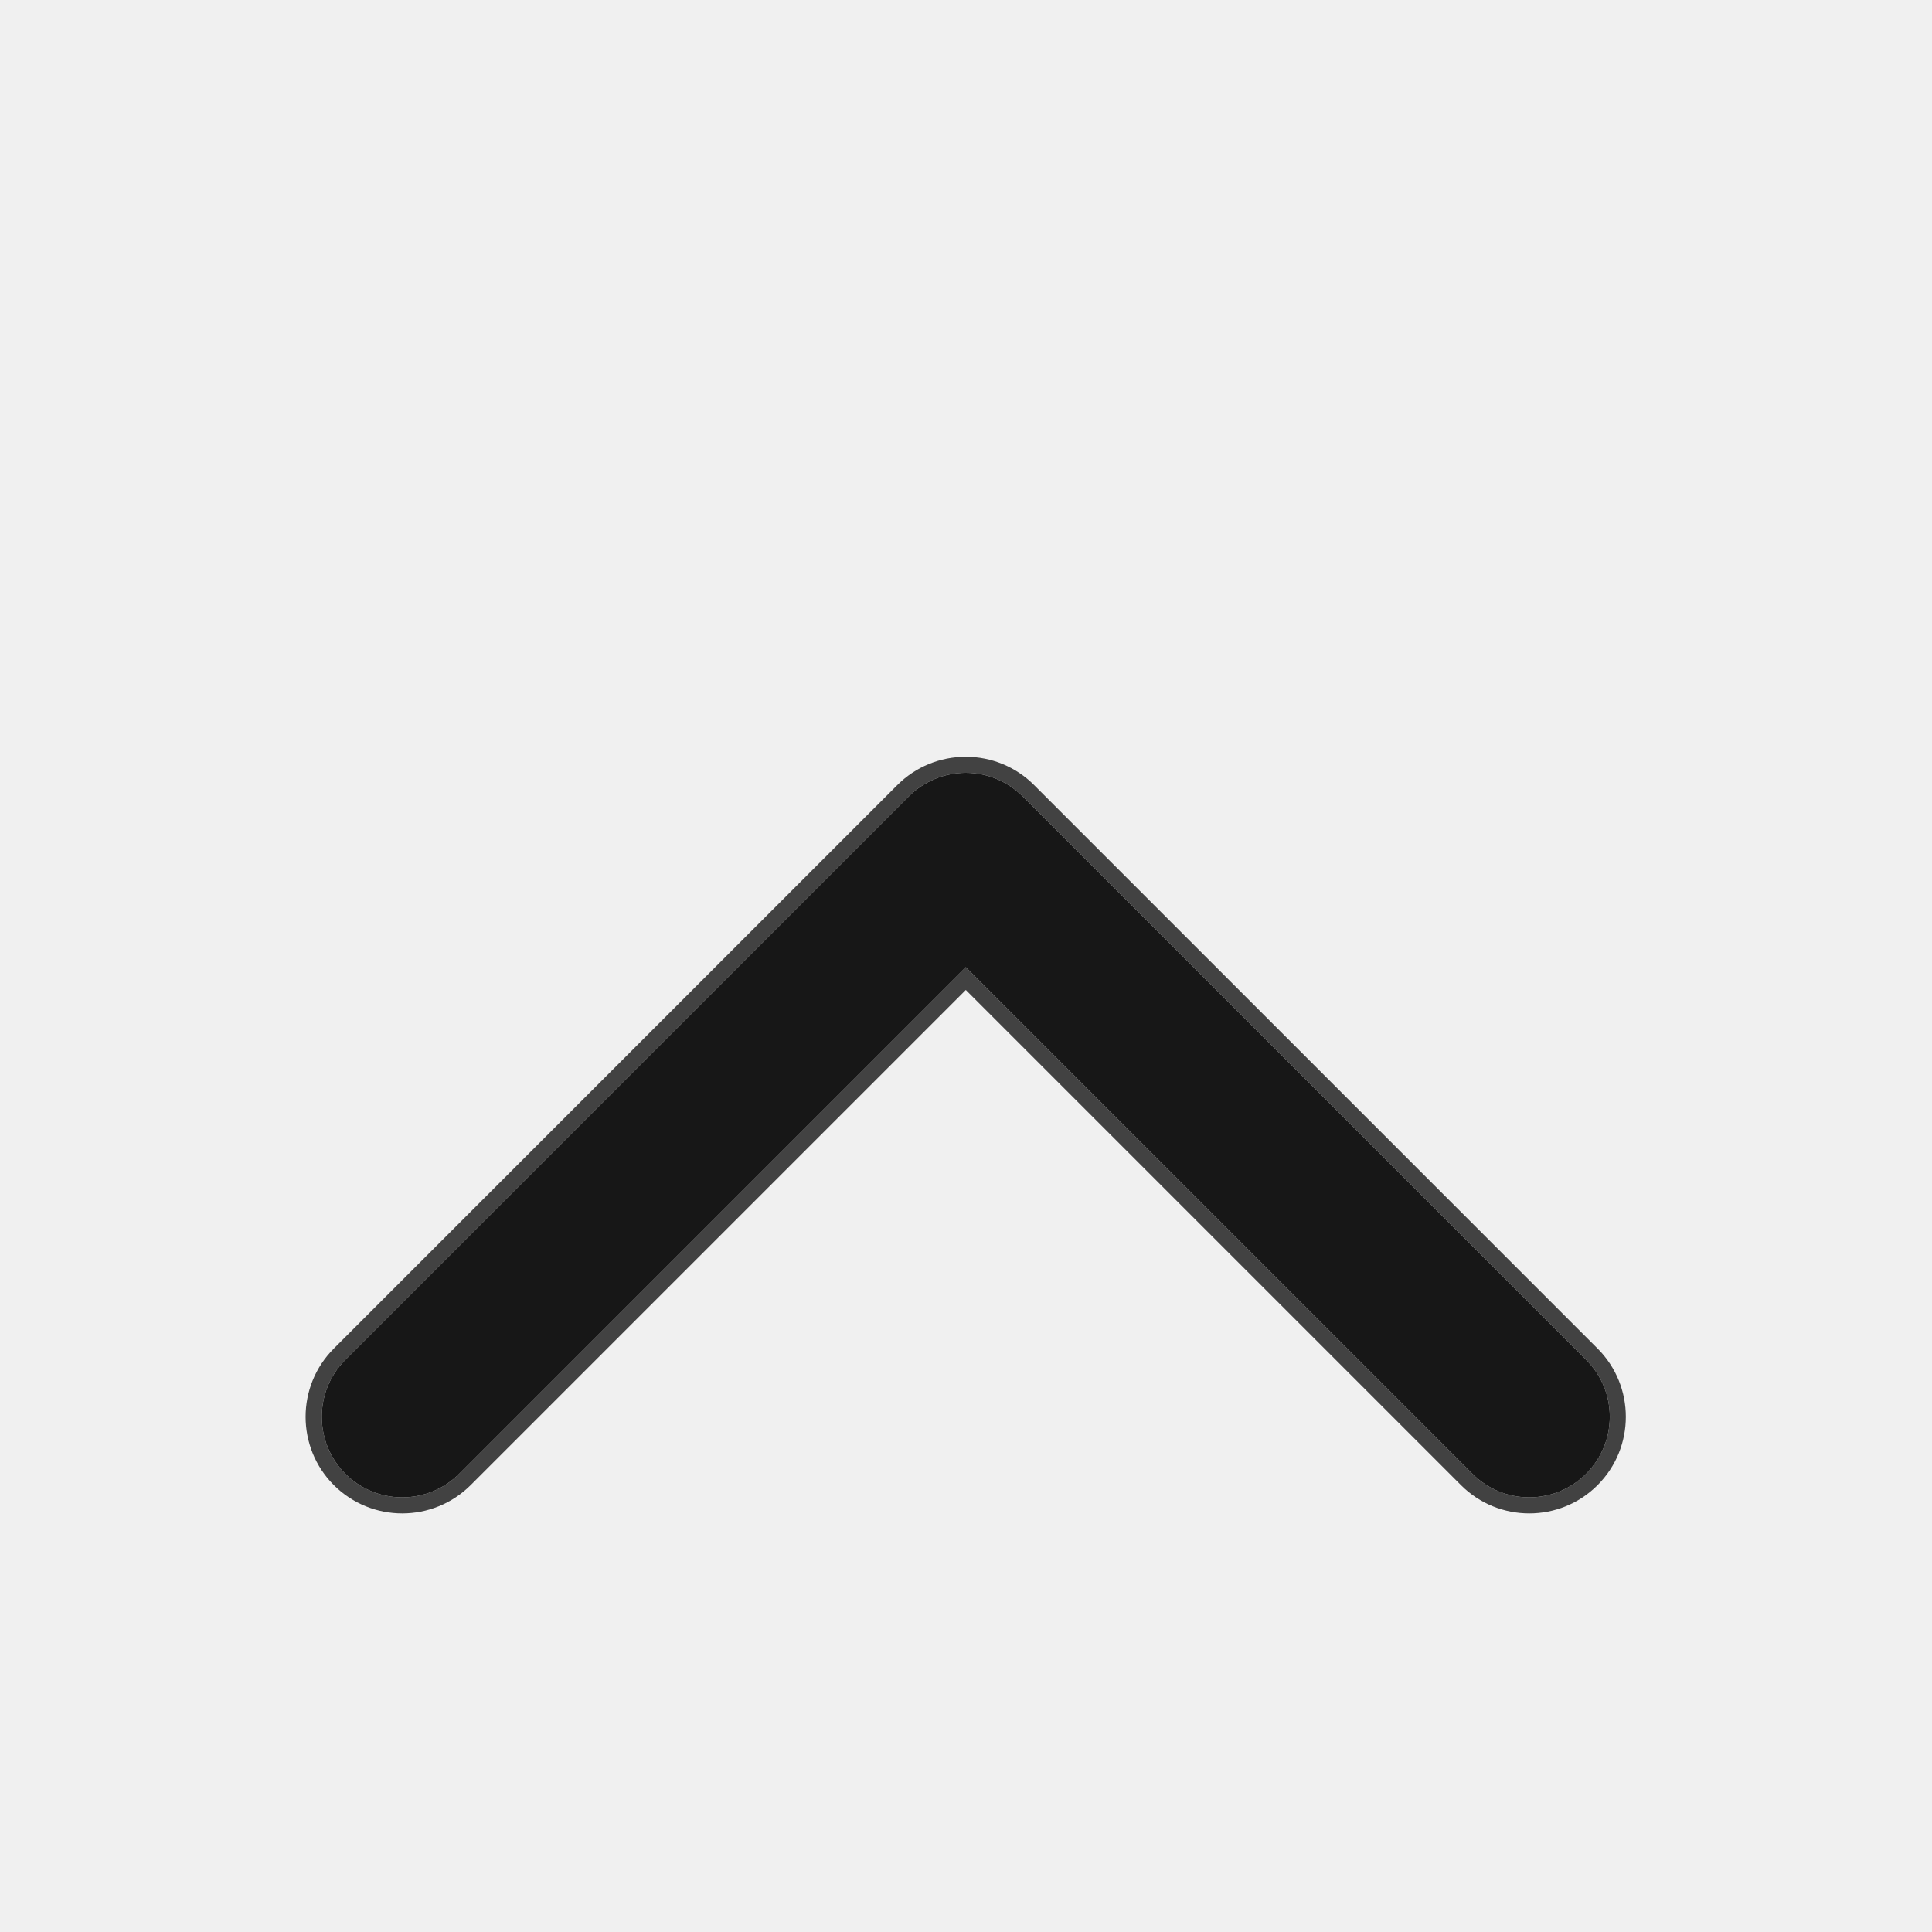
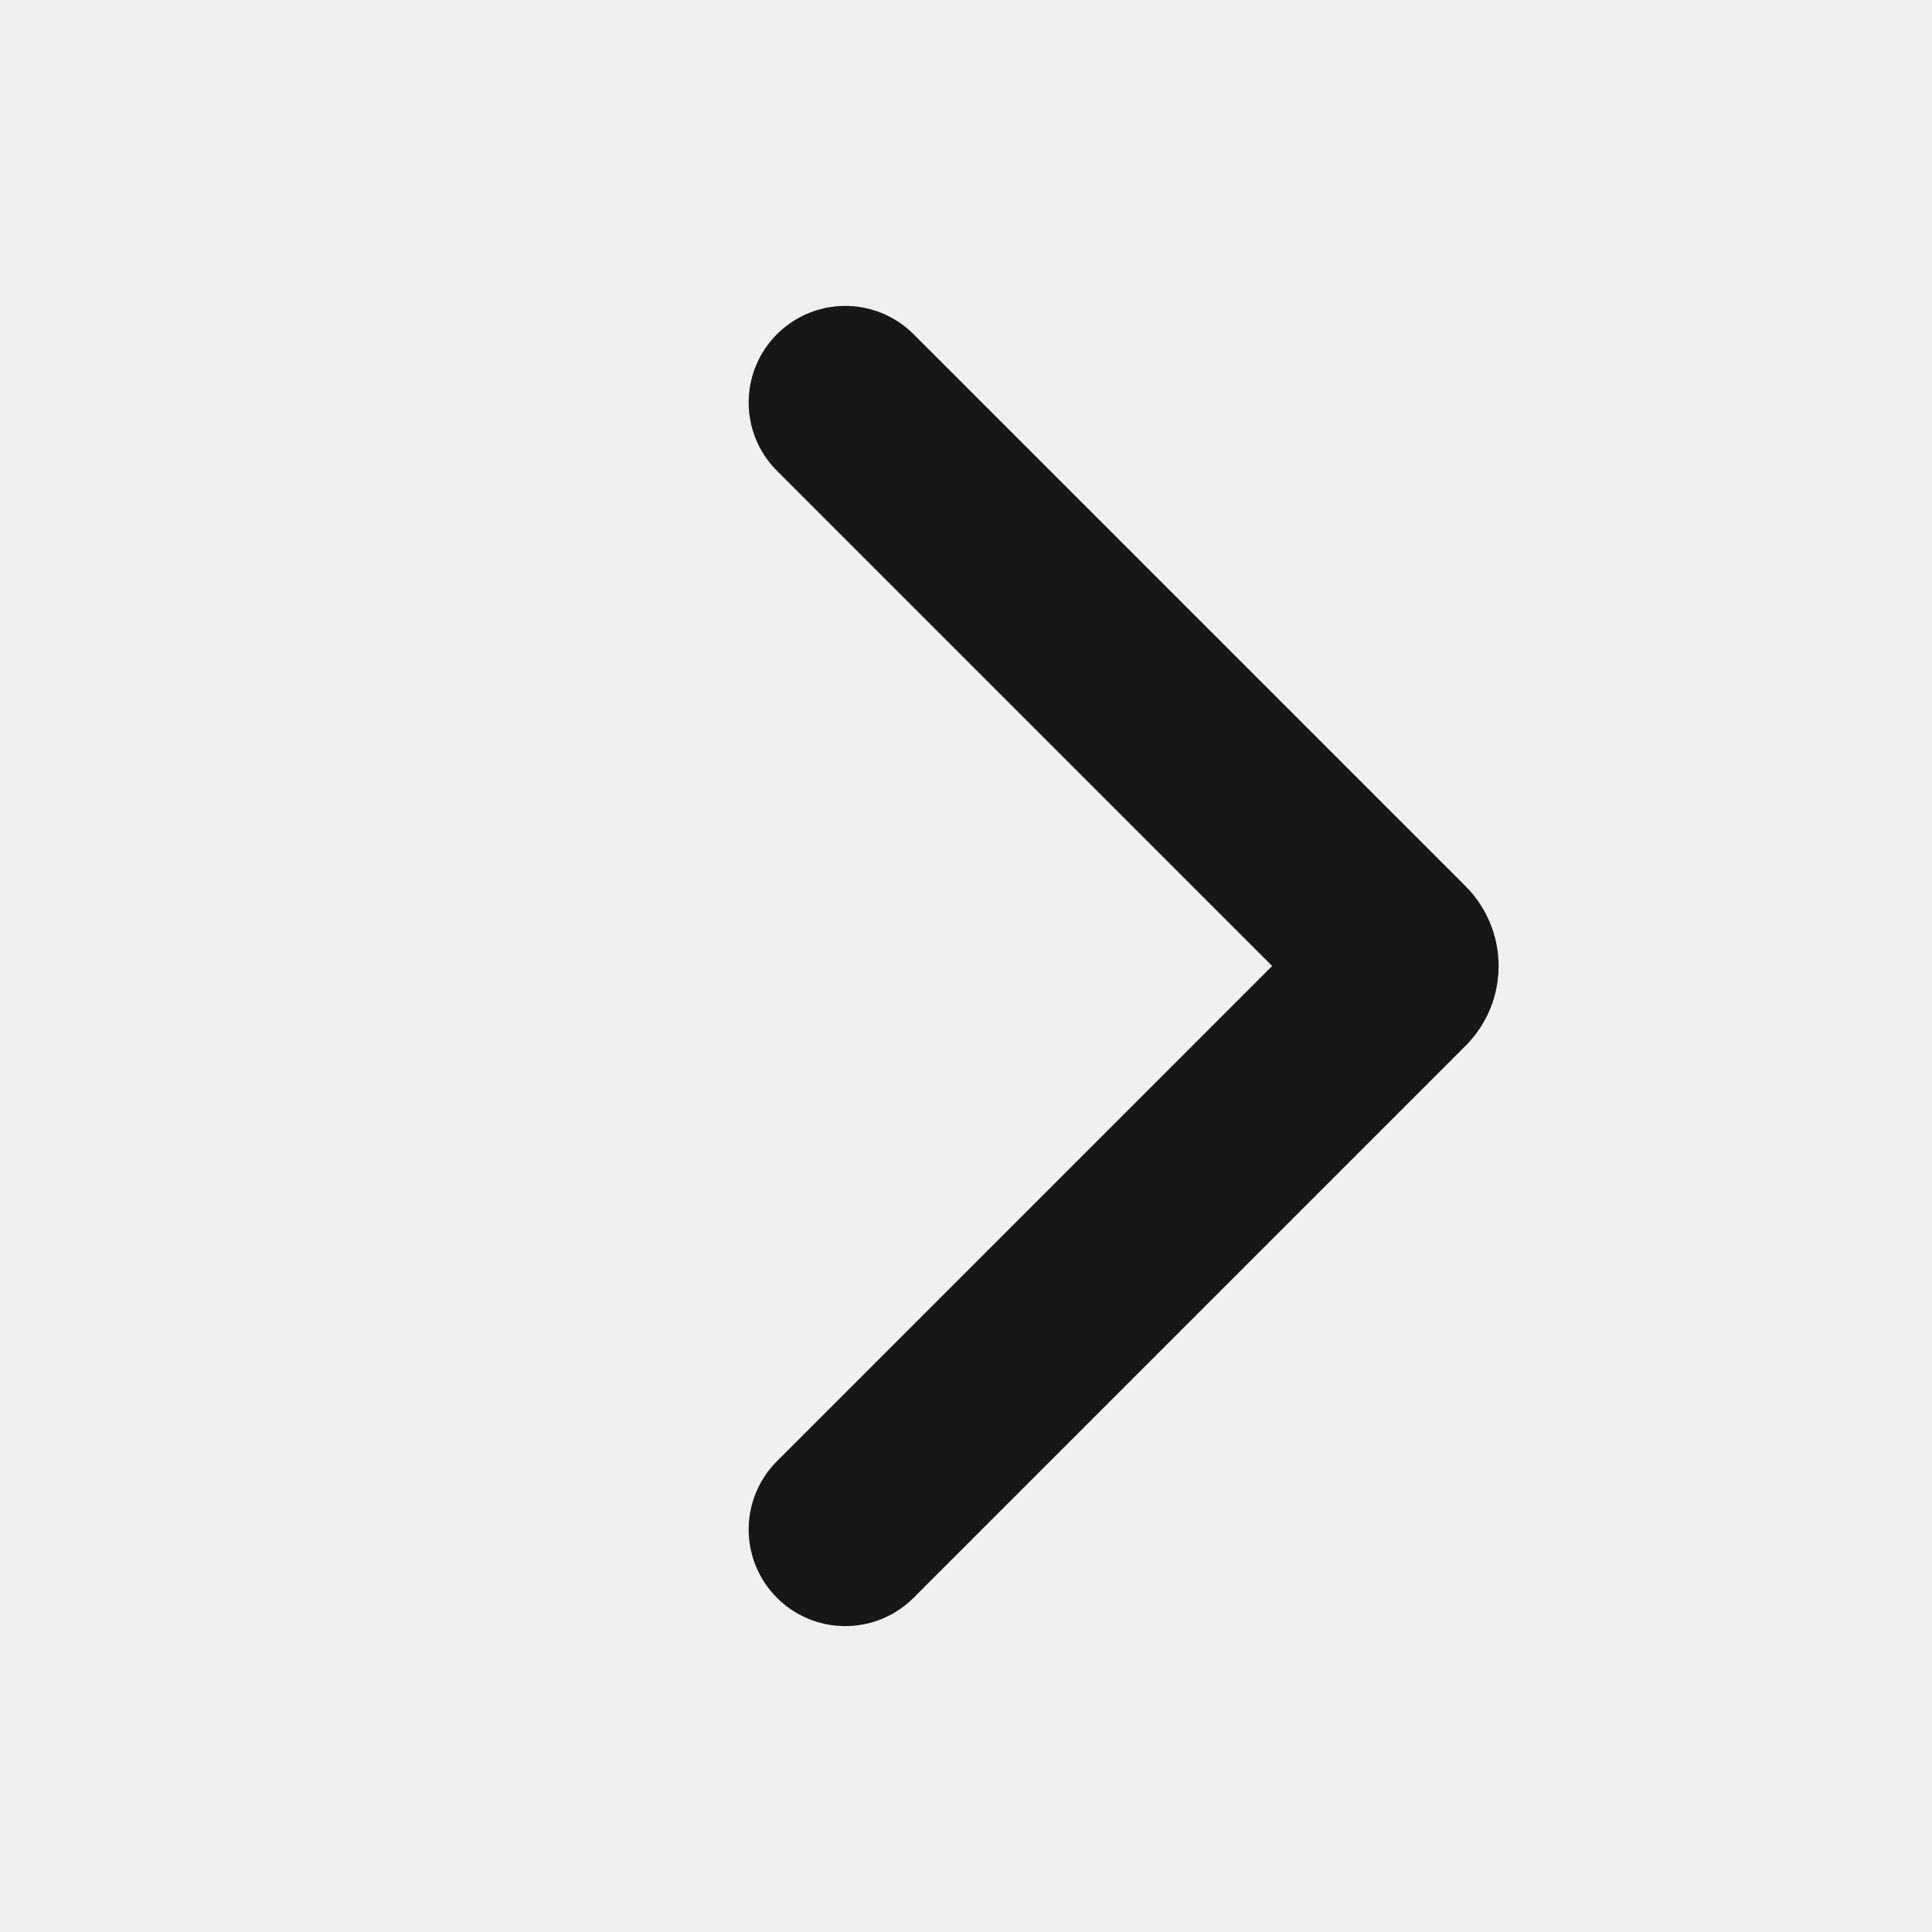
- <svg xmlns="http://www.w3.org/2000/svg" width="10" height="10" viewBox="0 0 10 10" fill="none">
-   <mask id="path-1-outside-1_598_58130" maskUnits="userSpaceOnUse" x="1.332" y="3" width="8" height="5" fill="black">
-     <rect fill="white" x="1.332" y="3" width="8" height="5" />
-     <path d="M8.21 7.628C8.047 7.791 7.783 7.791 7.621 7.628L4.999 5.006L2.377 7.628C2.214 7.791 1.95 7.791 1.787 7.628C1.625 7.465 1.625 7.201 1.787 7.039L4.704 4.122C4.782 4.044 4.888 4 4.999 4C5.109 4 5.215 4.044 5.293 4.122L8.21 7.039C8.373 7.201 8.373 7.465 8.21 7.628Z" />
-   </mask>
-   <path d="M8.21 7.628C8.047 7.791 7.783 7.791 7.621 7.628L4.999 5.006L2.377 7.628C2.214 7.791 1.95 7.791 1.787 7.628C1.625 7.465 1.625 7.201 1.787 7.039L4.704 4.122C4.782 4.044 4.888 4 4.999 4C5.109 4 5.215 4.044 5.293 4.122L8.21 7.039C8.373 7.201 8.373 7.465 8.21 7.628Z" fill="#171717" />
-   <path d="M7.621 7.628L7.68 7.569L7.621 7.628ZM8.21 7.628L8.151 7.569H8.151L8.21 7.628ZM4.999 5.006L4.94 4.947C4.955 4.931 4.977 4.923 4.999 4.923C5.021 4.923 5.042 4.931 5.058 4.947L4.999 5.006ZM2.377 7.628L2.318 7.569L2.377 7.628ZM1.787 7.628L1.846 7.569L1.787 7.628ZM1.787 7.039L1.846 7.098L1.787 7.039ZM4.704 4.122L4.645 4.063V4.063L4.704 4.122ZM5.293 4.122L5.234 4.181L5.234 4.181L5.293 4.122ZM8.21 7.039L8.269 6.98L8.21 7.039ZM7.68 7.569C7.81 7.699 8.021 7.699 8.151 7.569L8.269 7.687C8.074 7.882 7.757 7.882 7.562 7.687L7.68 7.569ZM5.058 4.947L7.68 7.569L7.562 7.687L4.94 5.065L5.058 4.947ZM2.318 7.569L4.94 4.947L5.058 5.065L2.436 7.687L2.318 7.569ZM1.846 7.569C1.976 7.699 2.188 7.699 2.318 7.569L2.436 7.687C2.24 7.882 1.924 7.882 1.728 7.687L1.846 7.569ZM1.846 7.098C1.716 7.228 1.716 7.439 1.846 7.569L1.728 7.687C1.533 7.492 1.533 7.175 1.728 6.98L1.846 7.098ZM4.763 4.181L1.846 7.098L1.728 6.98L4.645 4.063L4.763 4.181ZM4.999 4.083C4.91 4.083 4.826 4.118 4.763 4.181L4.645 4.063C4.739 3.969 4.866 3.917 4.999 3.917V4.083ZM5.234 4.181C5.172 4.118 5.087 4.083 4.999 4.083V3.917C5.131 3.917 5.258 3.969 5.352 4.063L5.234 4.181ZM8.151 7.098L5.234 4.181L5.352 4.063L8.269 6.98L8.151 7.098ZM8.151 7.569C8.281 7.439 8.281 7.228 8.151 7.098L8.269 6.98C8.464 7.175 8.464 7.492 8.269 7.687L8.151 7.569Z" fill="#171717" fill-opacity="0.8" mask="url(#path-1-outside-1_598_58130)" />
+ <svg xmlns="http://www.w3.org/2000/svg" width="12" height="12" viewBox="0 0 12 12" fill="none">
+   <path d="M5.25 9.5L8.679 6.071C8.718 6.032 8.718 5.968 8.679 5.929L5.25 2.5" stroke="#171717" stroke-width="1.2" stroke-linecap="round" />
</svg>
